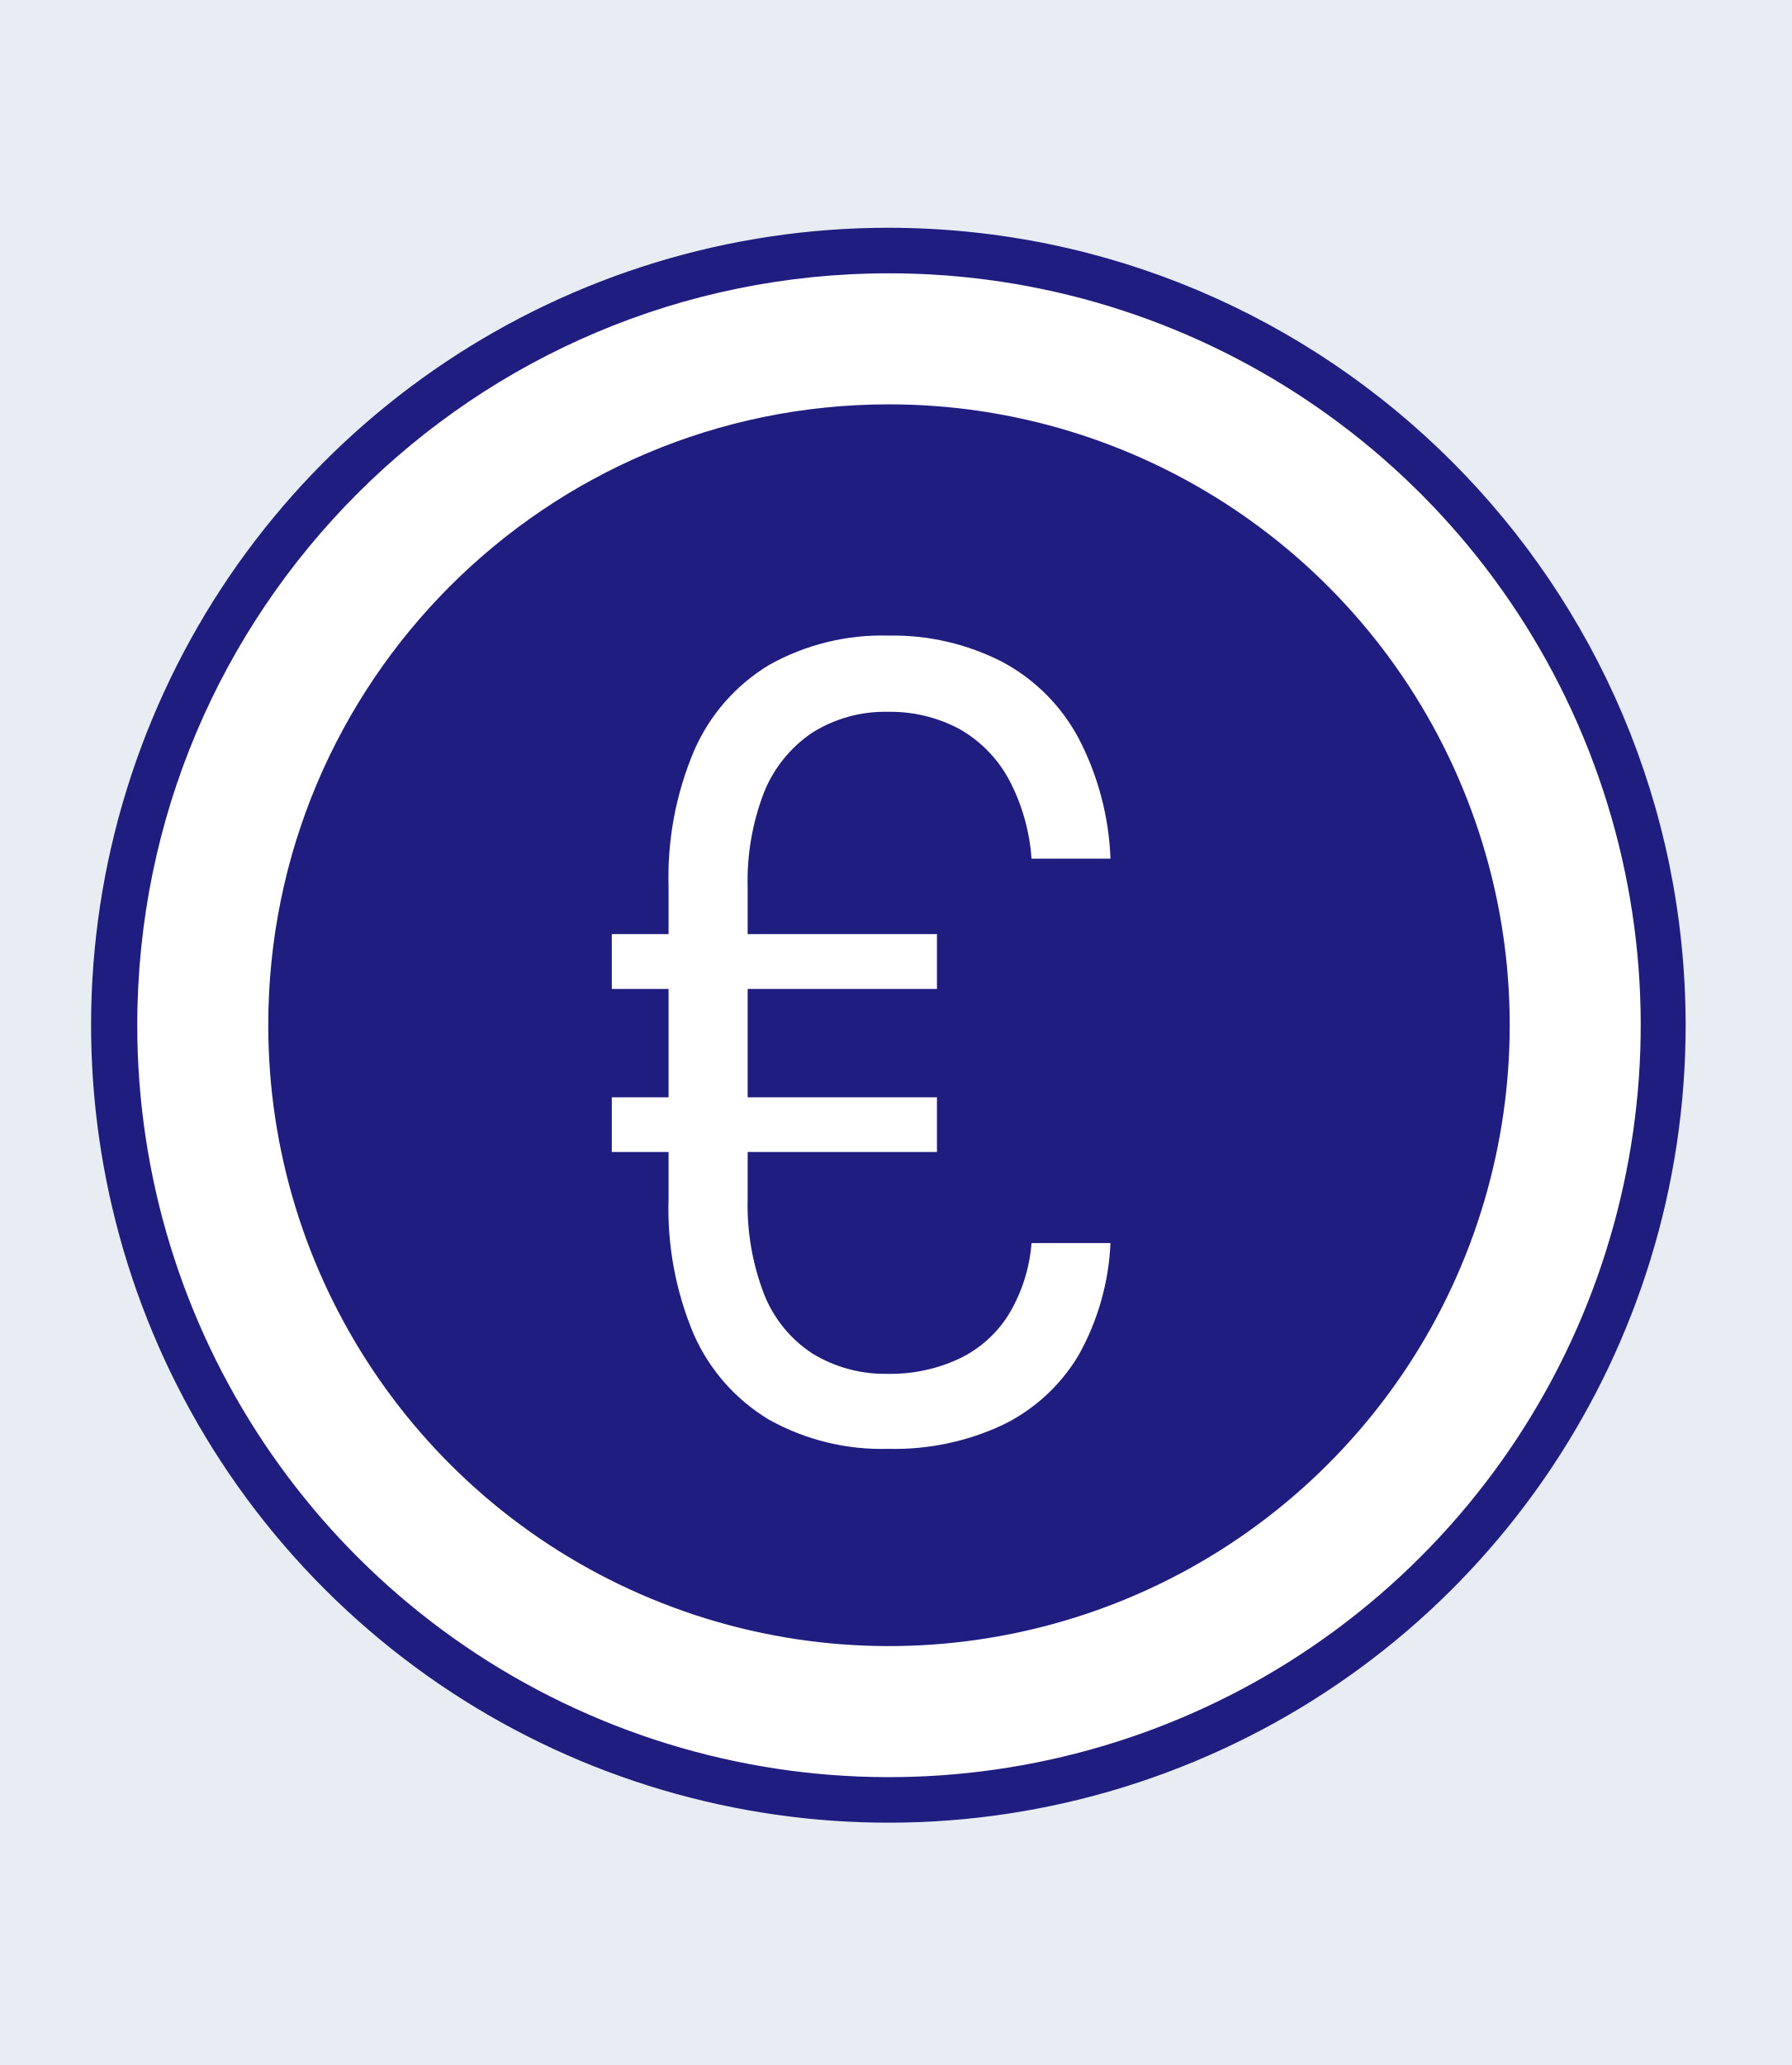
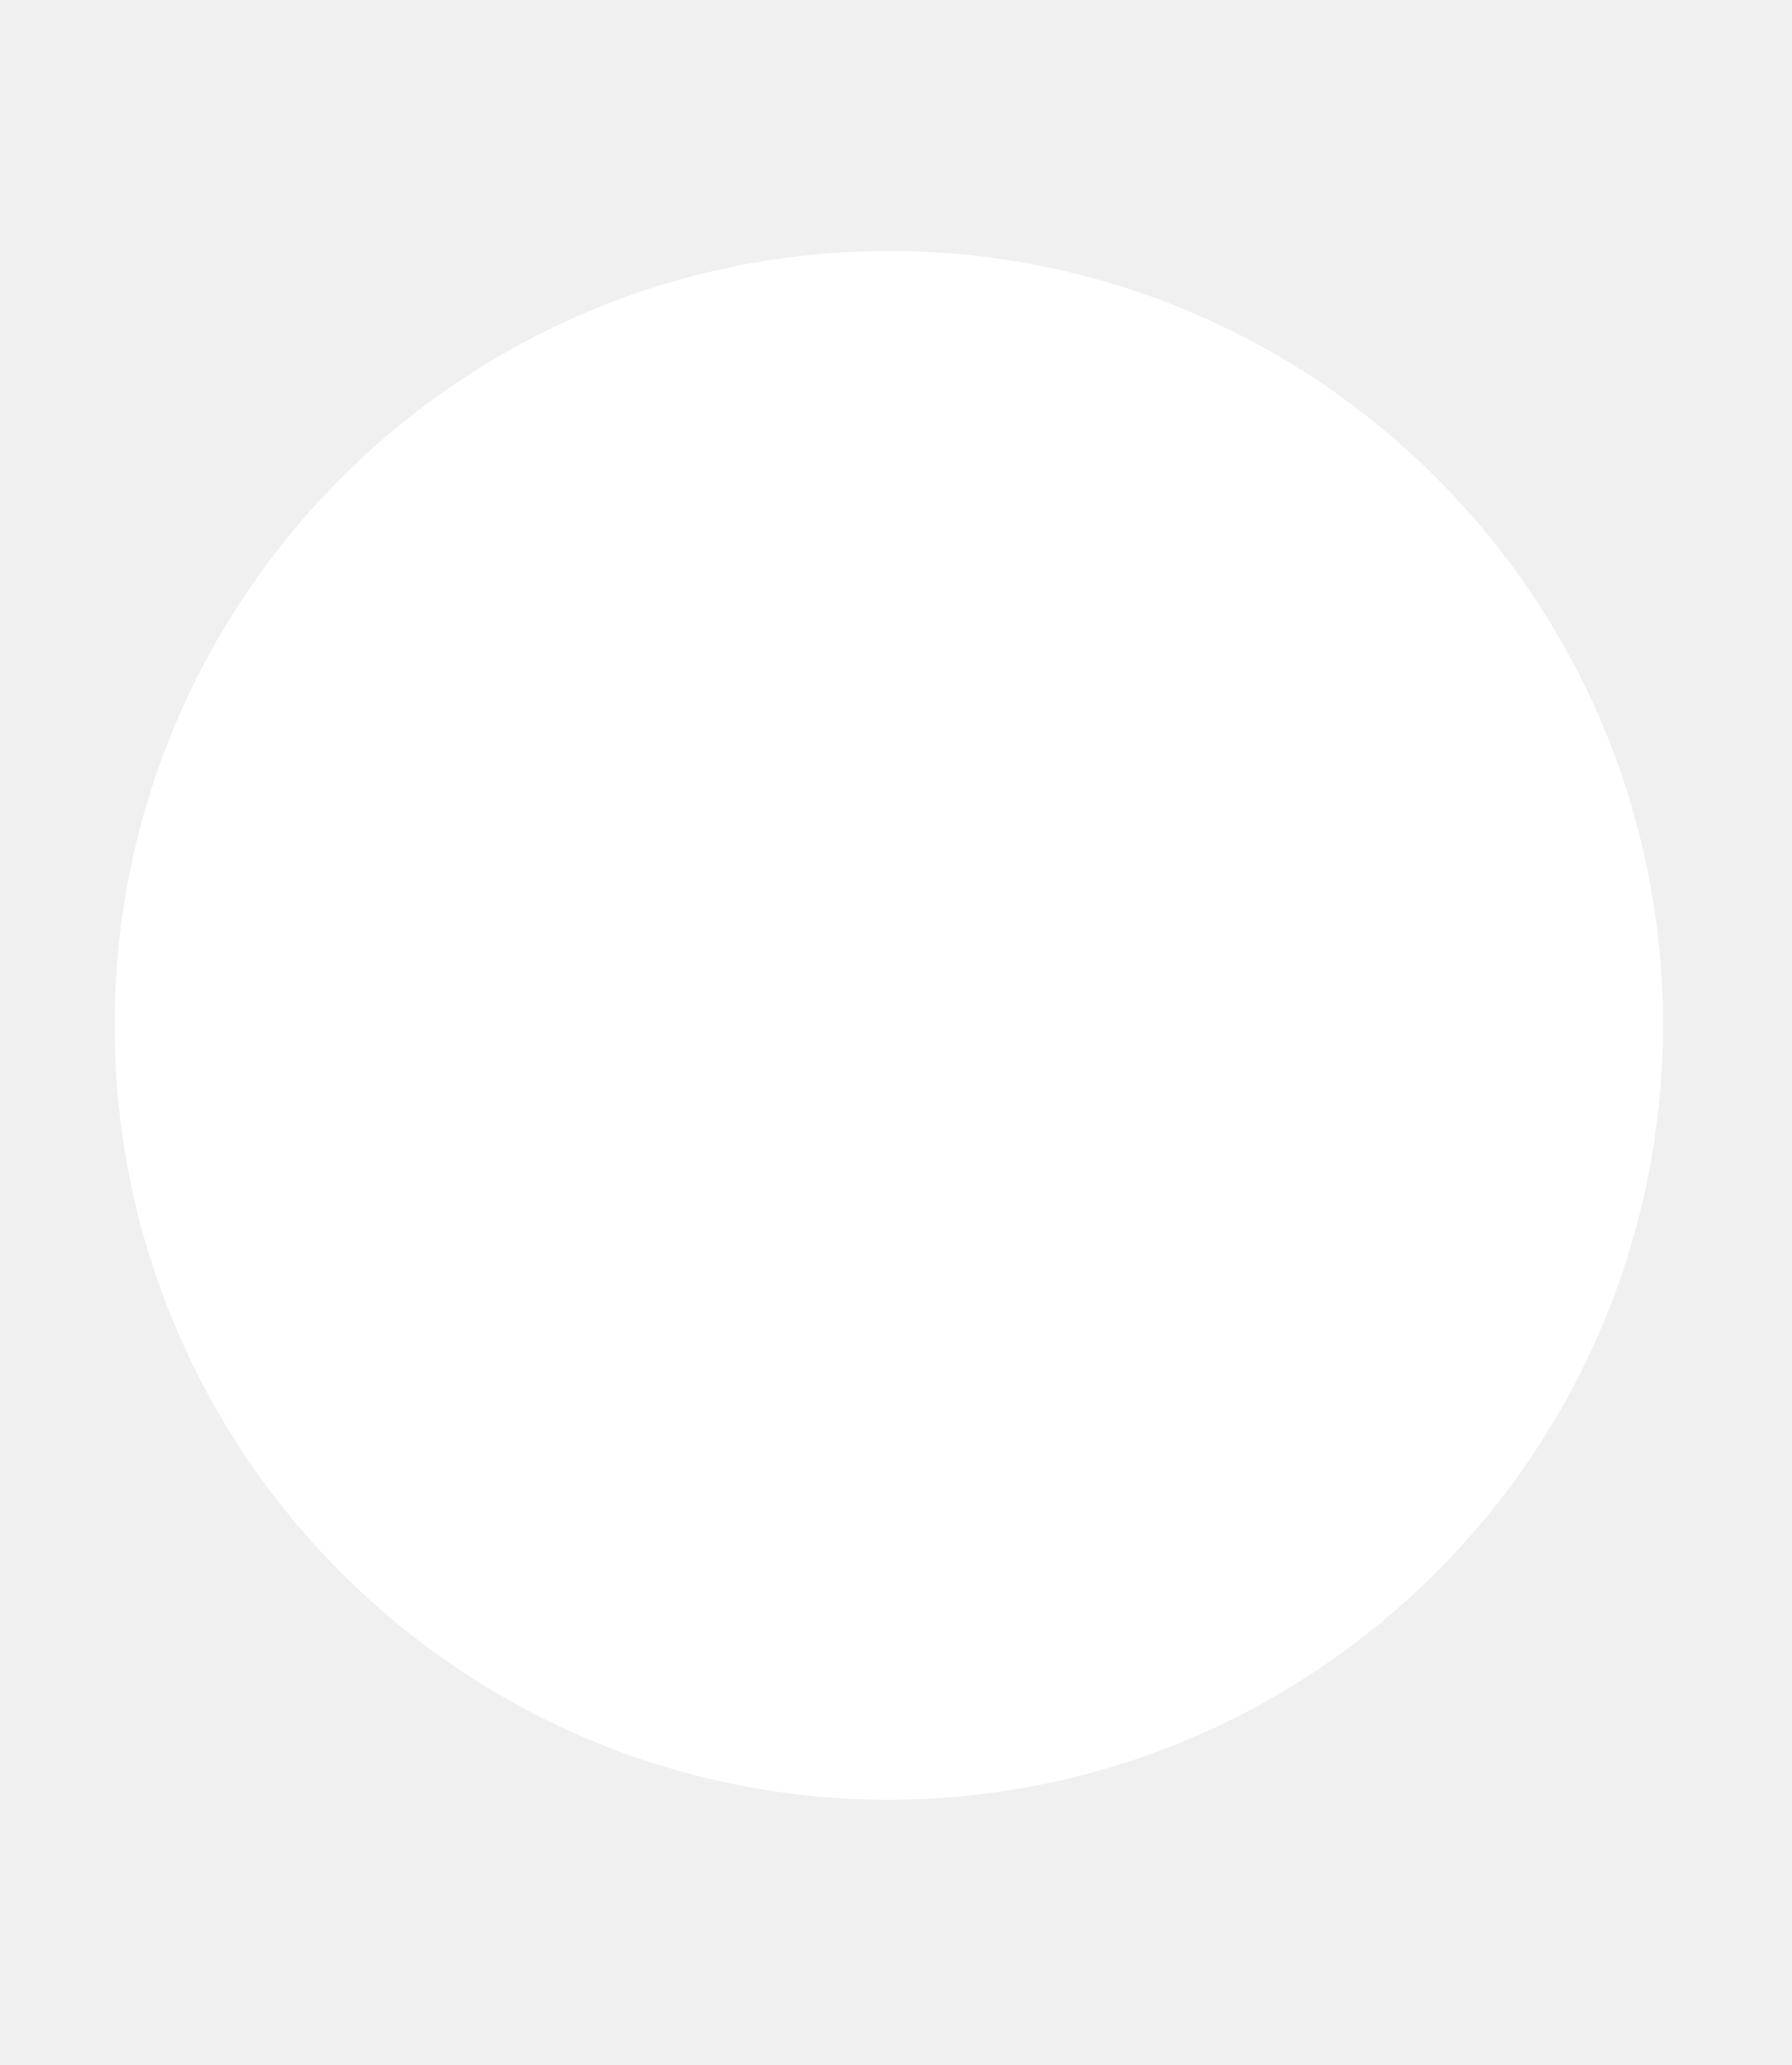
- <svg xmlns="http://www.w3.org/2000/svg" width="118px" height="136px" viewBox="0 0 118 136" version="1.1" style="background: #E7EDF3;">
+ <svg xmlns="http://www.w3.org/2000/svg" width="118px" height="136px" viewBox="0 0 118 136" version="1.1" style="background: bg-grey-lighter;">
  <g id="etv-icon-/-reichweite-copy" stroke="none" stroke-width="1" fill="none" fill-rule="evenodd">
-     <rect fill="#E7EDF3" x="0" y="0" width="118" height="136" />
+     <rect fill="bg-grey-lighter" x="0" y="0" width="118" height="136" />
    <g id="price" transform="translate(6, 15)" fill-rule="nonzero">
      <path d="M52.552,103.53 C24.385,103.53 1.552,80.697 1.552,52.53 C1.552,24.363 24.385,1.53 52.552,1.53 C80.718,1.53 103.552,24.363 103.552,52.53 C103.513,80.681 80.702,103.491 52.552,103.53 Z" id="Path" fill="#FFFFFF" />
-       <path d="M52.552,3 C72.582,2.996 90.643,15.06 98.31,33.565 C105.977,52.07 101.741,73.372 87.577,87.536 C73.414,101.7 52.112,105.936 33.606,98.269 C15.101,90.601 3.037,72.541 3.042,52.51 C3.047,25.169 25.21,3.006 52.552,3 M52.552,8.61650098e-06 C31.306,-0.012 12.145,12.777 4.007,32.403 C-4.131,52.029 0.357,74.624 15.377,89.65 C30.398,104.676 52.991,109.173 72.62,101.042 C92.249,92.912 105.046,73.756 105.042,52.51 C105.008,23.531 81.53,0.044 52.552,8.61650098e-06 Z" id="Shape" fill="#1F1E80" />
-       <circle id="Oval" fill="#1F1E80" cx="52.552" cy="52.51" r="42.39" />
+       <path d="M52.552,3 C72.582,2.996 90.643,15.06 98.31,33.565 C105.977,52.07 101.741,73.372 87.577,87.536 C73.414,101.7 52.112,105.936 33.606,98.269 C15.101,90.601 3.037,72.541 3.042,52.51 C3.047,25.169 25.21,3.006 52.552,3 M52.552,8.61650098e-06 C31.306,-0.012 12.145,12.777 4.007,32.403 C-4.131,52.029 0.357,74.624 15.377,89.65 C30.398,104.676 52.991,109.173 72.62,101.042 C92.249,92.912 105.046,73.756 105.042,52.51 C105.008,23.531 81.53,0.044 52.552,8.61650098e-06 Z" id="Shape" fill="bg-blue-darker" />
+       <circle id="Oval" fill="bg-blue-darker" cx="52.552" cy="52.51" r="42.39" />
      <path d="M52.552,11.63 C69.092,11.626 84.005,21.587 90.337,36.867 C96.669,52.148 93.171,69.738 81.475,81.434 C69.779,93.129 52.189,96.627 36.909,90.296 C21.629,83.964 11.667,69.05 11.672,52.51 C11.672,29.933 29.974,11.63 52.552,11.63 M52.552,8.63 C34.799,8.63 18.794,19.325 12.002,35.726 C5.209,52.128 8.966,71.007 21.52,83.558 C34.075,96.11 52.954,99.863 69.354,93.066 C85.755,86.27 96.446,70.263 96.442,52.51 C96.419,28.281 76.781,8.647 52.552,8.63 Z" id="Shape" fill="#FFFFFF" />
      <path d="M34.302,46.52 L55.722,46.52 L55.722,50.13 L34.302,50.13 L34.302,46.52 Z M34.302,57.27 L55.722,57.27 L55.722,60.87 L34.302,60.87 L34.302,57.27 Z M44.642,78.49 C42.456,77.174 40.731,75.214 39.702,72.88 C38.51,70.055 37.944,67.005 38.042,63.94 L38.042,43.42 C37.948,40.333 38.525,37.263 39.732,34.42 C40.755,32.077 42.481,30.109 44.672,28.79 C47.072,27.447 49.792,26.78 52.542,26.86 C55.147,26.811 57.724,27.409 60.042,28.6 C62.164,29.738 63.903,31.478 65.042,33.6 C66.329,36.059 67.05,38.776 67.152,41.55 L61.952,41.55 C61.824,39.713 61.31,37.924 60.442,36.3 C59.686,34.916 58.556,33.773 57.182,33 C55.744,32.238 54.138,31.853 52.512,31.88 C50.747,31.836 49.008,32.313 47.512,33.25 C46.082,34.212 44.974,35.581 44.332,37.18 C43.559,39.181 43.192,41.316 43.252,43.46 L43.252,63.94 C43.194,66.087 43.561,68.225 44.332,70.23 C44.961,71.831 46.072,73.198 47.512,74.14 C49.015,75.058 50.751,75.523 52.512,75.48 C54.127,75.506 55.728,75.164 57.192,74.48 C58.529,73.843 59.657,72.837 60.442,71.58 C61.306,70.149 61.823,68.536 61.952,66.87 L67.152,66.87 C67.039,69.468 66.316,72.003 65.042,74.27 C63.857,76.251 62.119,77.843 60.042,78.85 C57.693,79.946 55.123,80.484 52.532,80.42 C49.775,80.503 47.048,79.836 44.642,78.49 L44.642,78.49 Z" id="Shape" fill="#FFFFFF" />
    </g>
  </g>
</svg>
